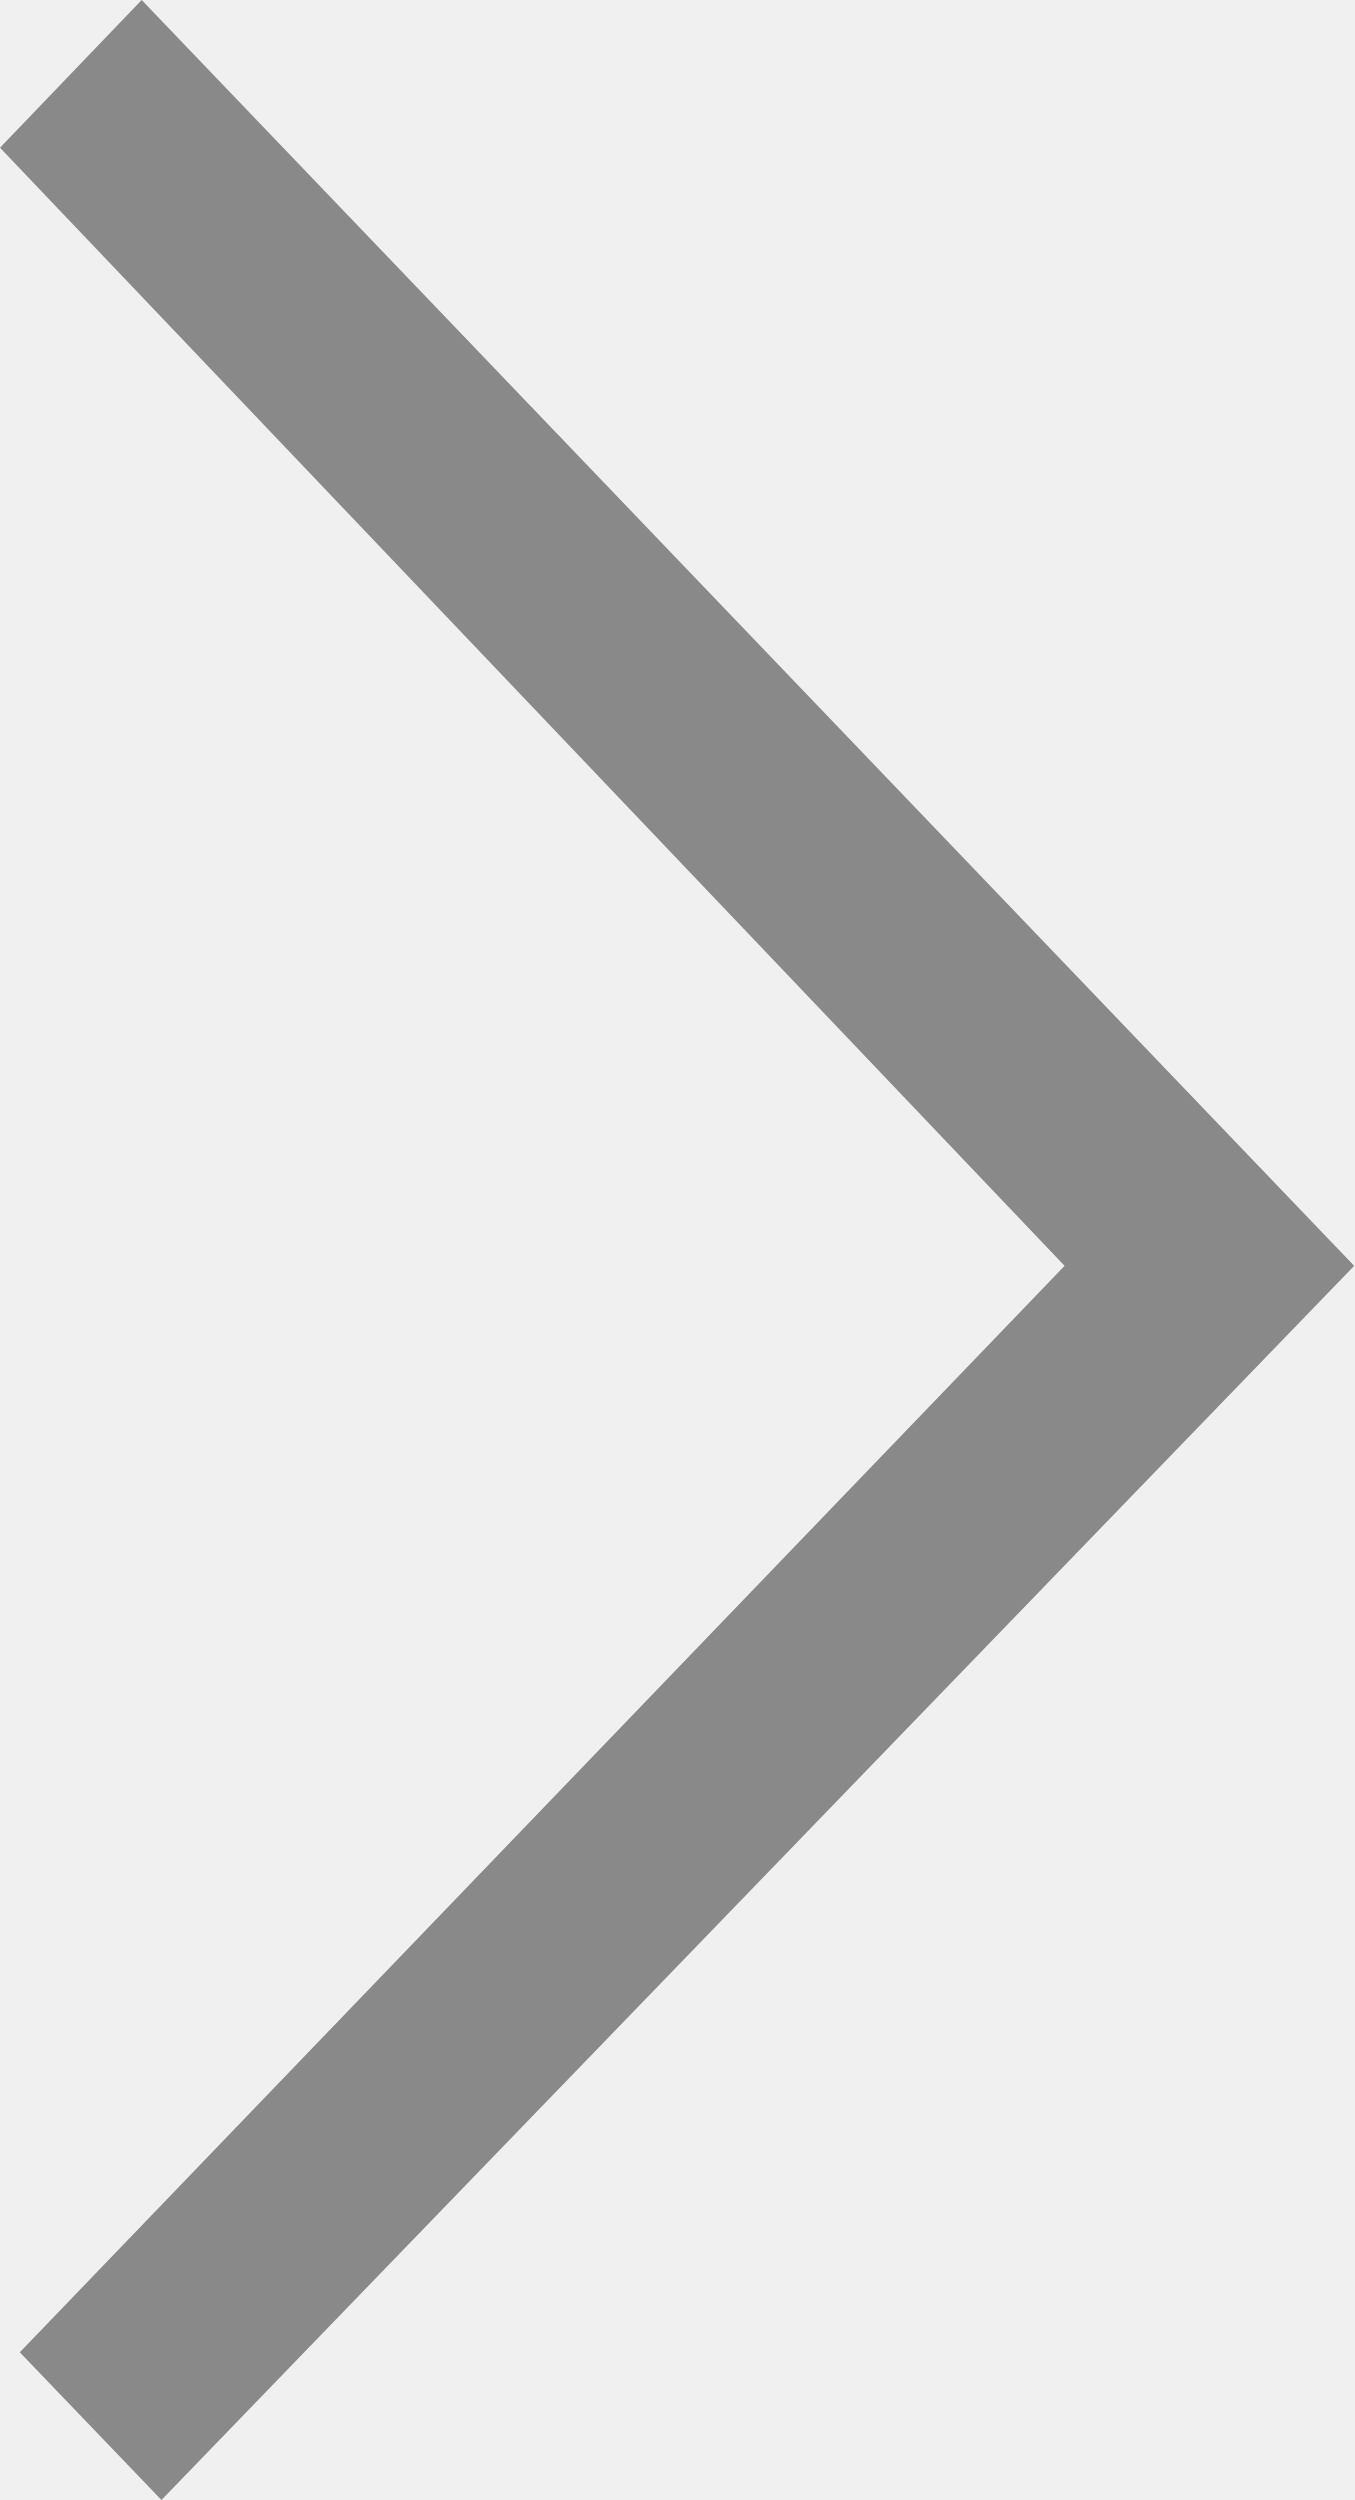
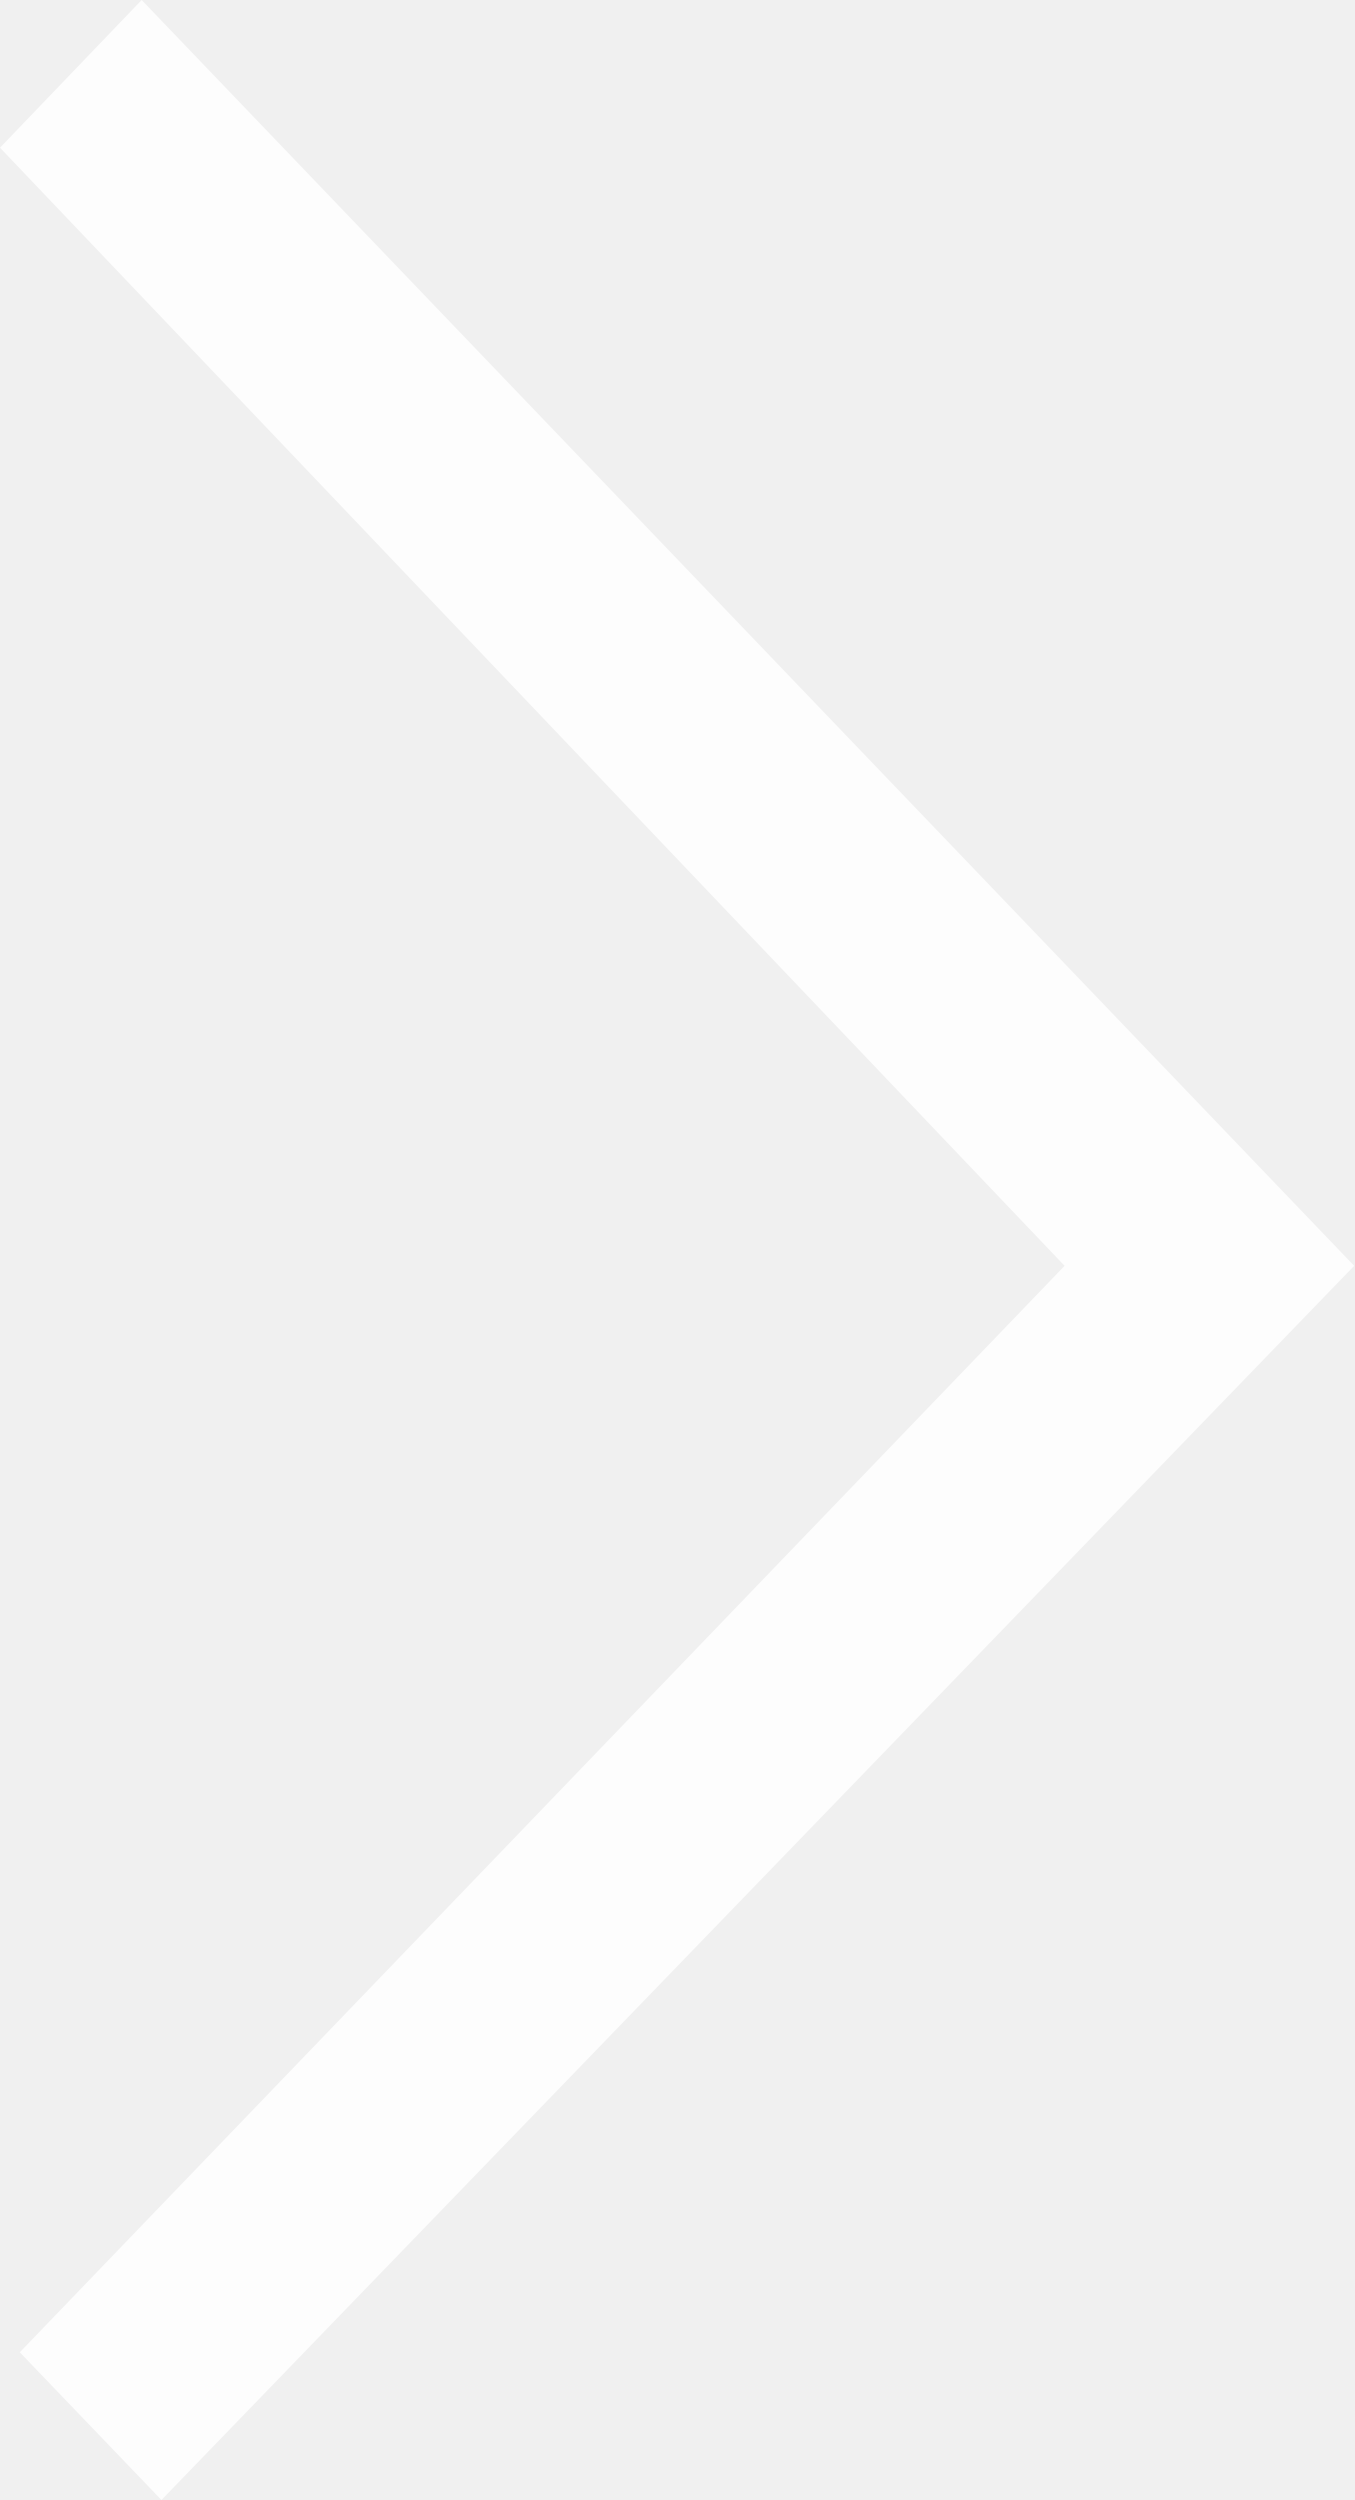
<svg xmlns="http://www.w3.org/2000/svg" width="13" height="24" viewBox="0 0 13 24">
  <defs>
    <style>
      .cls-1 {
-         fill: #222;
+         fill: #fff;
        fill-rule: evenodd;
-         opacity: 0.5;
+         opacity: 0.85;
      }
    </style>
  </defs>
  <path id="Right_Arrow" data-name="Right Arrow" class="cls-1" d="M1193.36,354l-1.36,1.418,10.22,10.734-10.03,10.43,1.36,1.418L1205,366.152,1193.36,354" transform="translate(-1192 -354)" />
</svg>
